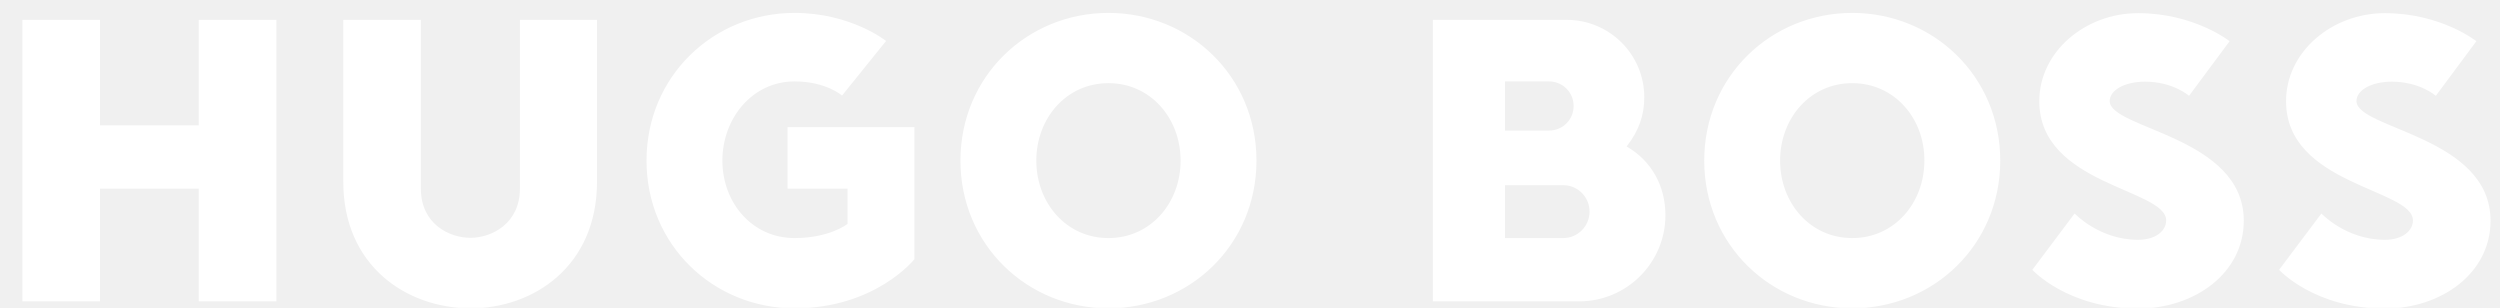
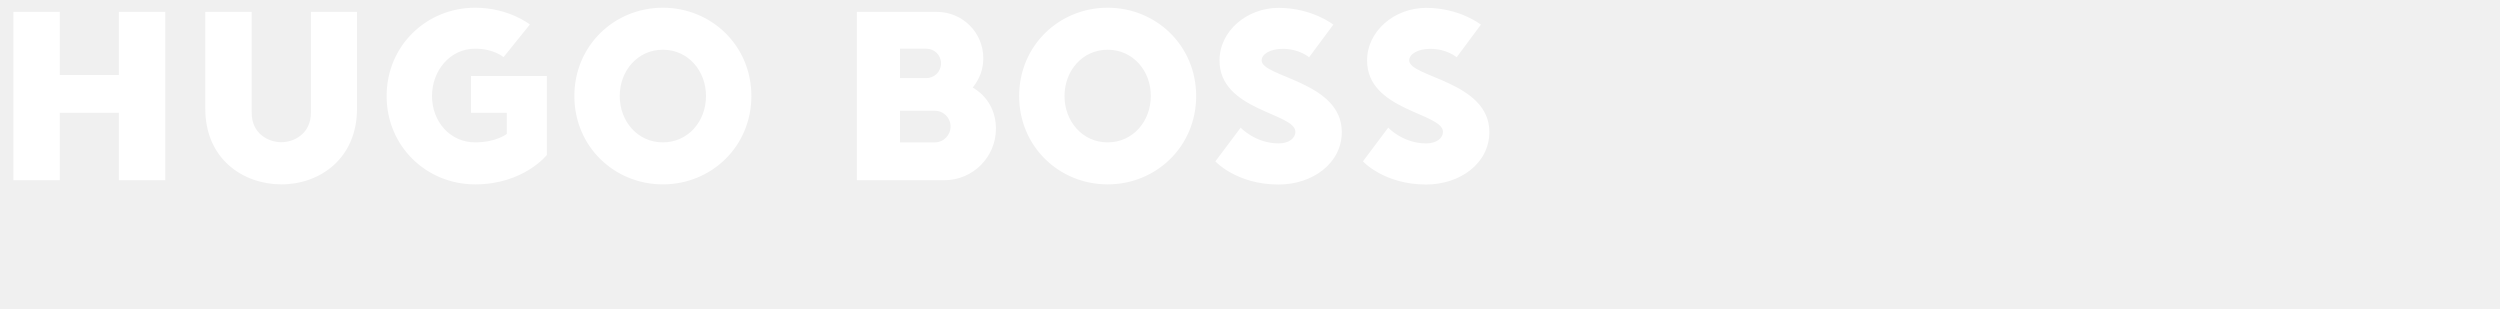
- <svg xmlns="http://www.w3.org/2000/svg" width="601" height="74" xml:space="preserve" overflow="hidden">
-   <defs>
-     <clipPath id="clip0">
-       <rect x="0" y="0" width="601" height="74" />
-     </clipPath>
-     <clipPath id="clip1">
-       <rect x="0" y="0" width="601" height="74" />
-     </clipPath>
-   </defs>
-   <g clip-path="url(#clip0)">
-     <g clip-path="url(#clip1)">
-       <path d="M47.682 4.774 47.682 30.137 23.99 30.137 23.99 4.774 5.371 4.774 5.371 72.448 23.99 72.448 23.99 45.355 47.682 45.355 47.682 72.448 66.302 72.448 66.302 4.774ZM112.79 74.119C97.573 74.06 82.355 63.974 82.355 43.684L82.355 4.774 100.974 4.774 100.974 45.355C100.974 53.829 107.777 57.171 112.85 57.171 117.923 57.171 124.726 53.769 124.726 45.355L124.726 4.774 143.226 4.774 143.226 43.684C143.226 63.974 128.008 74.179 112.79 74.119ZM190.61 74.119C171.155 74.119 155.102 58.902 155.102 38.611 155.102 18.321 171.155 3.103 190.61 3.103 204.156 3.103 212.571 9.847 212.571 9.847L202.008 22.976C202.008 22.976 198.189 19.574 190.61 19.574 180.465 19.574 173.303 28.466 173.303 38.611 173.303 48.757 180.465 57.231 190.61 57.231 199.084 57.231 203.321 53.829 203.321 53.829L203.321 45.355 188.939 45.355 188.939 30.555 219.374 30.555 219.374 62.303C219.374 62.303 210.065 74.119 190.61 74.119ZM265.923 19.992C255.777 19.992 248.616 28.466 248.616 38.611 248.616 48.757 255.777 57.231 265.923 57.231 276.068 57.231 283.229 48.757 283.229 38.611 283.229 28.466 276.068 19.992 265.923 19.992ZM265.923 74.119C246.468 74.119 230.415 58.902 230.415 38.611 230.415 18.321 246.468 3.103 265.923 3.103 285.377 3.103 301.431 18.321 301.431 38.611 301.431 58.902 285.377 74.119 265.923 74.119ZM444.358 19.992C434.213 19.992 427.052 28.466 427.052 38.611 427.052 48.757 434.213 57.231 444.358 57.231 454.503 57.231 461.665 48.757 461.665 38.611 461.724 28.466 454.503 19.992 444.358 19.992ZM444.358 74.119C424.903 74.119 408.85 58.902 408.85 38.611 408.85 18.321 424.903 3.103 444.358 3.103 463.813 3.103 479.866 18.321 479.866 38.611 479.866 58.902 463.813 74.119 444.358 74.119ZM519.671 52.994C519.671 55.5 517.165 57.648 512.927 57.648 503.618 57.648 497.71 51.323 497.71 51.323L487.565 64.869C487.565 64.869 496.039 74.179 512.927 74.179 526.474 74.179 538.29 65.705 538.29 53.053 538.29 32.763 506.124 31.032 506.124 24.289 506.124 21.782 509.526 19.634 514.598 19.634 521.342 19.634 525.161 23.035 525.161 23.035L534.889 9.906C534.889 9.906 526.415 3.163 512.927 3.163 500.216 3.163 489.236 12.473 489.236 24.289 489.176 44.519 519.671 45.355 519.671 52.994ZM390.231 35.21C393.215 31.39 394.468 27.631 394.468 23.393 394.468 13.069 386.113 4.774 375.848 4.774L343.742 4.774 343.742 72.448 378.832 72.448C390.29 72.448 399.54 63.139 399.54 51.74 399.54 44.639 396.139 38.611 390.231 35.21ZM361.048 19.574 371.611 19.574C374.894 19.574 377.519 22.2 377.519 25.482 377.519 28.765 374.894 31.39 371.611 31.39L361.048 31.39 361.048 19.574ZM375.013 57.231 361.048 57.231 361.048 44.519 375.013 44.519C378.534 44.519 381.339 47.384 381.339 50.845 381.339 54.366 378.534 57.231 375.013 57.231ZM578.871 52.994C578.871 55.5 576.365 57.648 572.127 57.648 562.818 57.648 556.91 51.323 556.91 51.323L546.765 64.869C546.765 64.869 555.239 74.179 572.127 74.179 585.674 74.179 597.49 65.705 597.49 53.053 597.49 32.763 565.324 31.032 565.324 24.289 565.324 21.782 568.726 19.634 573.798 19.634 580.542 19.634 584.361 23.035 584.361 23.035L594.089 9.906C594.089 9.906 585.615 3.163 572.127 3.163 559.416 3.163 548.435 12.473 548.435 24.289 548.376 44.519 578.871 45.355 578.871 52.994Z" fill="#FFFFFF" fill-rule="nonzero" fill-opacity="1" transform="scale(1.00207 1)" />
-     </g>
-   </g>
+ <svg xmlns="http://www.w3.org/2000/svg" viewBox="0 0 1005 124">
+   <path d="M47.682 4.774 47.682 30.137 23.99 30.137 23.99 4.774 5.371 4.774 5.371 72.448 23.99 72.448 23.99 45.355 47.682 45.355 47.682 72.448 66.302 72.448 66.302 4.774ZM112.79 74.119C97.573 74.06 82.355 63.974 82.355 43.684L82.355 4.774 100.974 4.774 100.974 45.355C100.974 53.829 107.777 57.171 112.85 57.171 117.923 57.171 124.726 53.769 124.726 45.355L124.726 4.774 143.226 4.774 143.226 43.684C143.226 63.974 128.008 74.179 112.79 74.119ZM190.61 74.119C171.155 74.119 155.102 58.902 155.102 38.611 155.102 18.321 171.155 3.103 190.61 3.103 204.156 3.103 212.571 9.847 212.571 9.847L202.008 22.976C202.008 22.976 198.189 19.574 190.61 19.574 180.465 19.574 173.303 28.466 173.303 38.611 173.303 48.757 180.465 57.231 190.61 57.231 199.084 57.231 203.321 53.829 203.321 53.829L203.321 45.355 188.939 45.355 188.939 30.555 219.374 30.555 219.374 62.303C219.374 62.303 210.065 74.119 190.61 74.119ZM265.923 19.992C255.777 19.992 248.616 28.466 248.616 38.611 248.616 48.757 255.777 57.231 265.923 57.231 276.068 57.231 283.229 48.757 283.229 38.611 283.229 28.466 276.068 19.992 265.923 19.992ZM265.923 74.119C246.468 74.119 230.415 58.902 230.415 38.611 230.415 18.321 246.468 3.103 265.923 3.103 285.377 3.103 301.431 18.321 301.431 38.611 301.431 58.902 285.377 74.119 265.923 74.119ZM444.358 19.992C434.213 19.992 427.052 28.466 427.052 38.611 427.052 48.757 434.213 57.231 444.358 57.231 454.503 57.231 461.665 48.757 461.665 38.611 461.724 28.466 454.503 19.992 444.358 19.992ZM444.358 74.119C424.903 74.119 408.85 58.902 408.85 38.611 408.85 18.321 424.903 3.103 444.358 3.103 463.813 3.103 479.866 18.321 479.866 38.611 479.866 58.902 463.813 74.119 444.358 74.119ZM519.671 52.994C519.671 55.5 517.165 57.648 512.927 57.648 503.618 57.648 497.71 51.323 497.71 51.323L487.565 64.869C487.565 64.869 496.039 74.179 512.927 74.179 526.474 74.179 538.29 65.705 538.29 53.053 538.29 32.763 506.124 31.032 506.124 24.289 506.124 21.782 509.526 19.634 514.598 19.634 521.342 19.634 525.161 23.035 525.161 23.035L534.889 9.906C534.889 9.906 526.415 3.163 512.927 3.163 500.216 3.163 489.236 12.473 489.236 24.289 489.176 44.519 519.671 45.355 519.671 52.994ZM390.231 35.21C393.215 31.39 394.468 27.631 394.468 23.393 394.468 13.069 386.113 4.774 375.848 4.774L343.742 4.774 343.742 72.448 378.832 72.448C390.29 72.448 399.54 63.139 399.54 51.74 399.54 44.639 396.139 38.611 390.231 35.21ZM361.048 19.574 371.611 19.574C374.894 19.574 377.519 22.2 377.519 25.482 377.519 28.765 374.894 31.39 371.611 31.39L361.048 31.39 361.048 19.574ZM375.013 57.231 361.048 57.231 361.048 44.519 375.013 44.519C378.534 44.519 381.339 47.384 381.339 50.845 381.339 54.366 378.534 57.231 375.013 57.231ZM578.871 52.994C578.871 55.5 576.365 57.648 572.127 57.648 562.818 57.648 556.91 51.323 556.91 51.323L546.765 64.869C546.765 64.869 555.239 74.179 572.127 74.179 585.674 74.179 597.49 65.705 597.49 53.053 597.49 32.763 565.324 31.032 565.324 24.289 565.324 21.782 568.726 19.634 573.798 19.634 580.542 19.634 584.361 23.035 584.361 23.035L594.089 9.906C594.089 9.906 585.615 3.163 572.127 3.163 559.416 3.163 548.435 12.473 548.435 24.289 548.376 44.519 578.871 45.355 578.871 52.994Z" fill="#FFFFFF" fill-rule="nonzero" fill-opacity="1" transform="scale(1.00207 1)" />
</svg>
